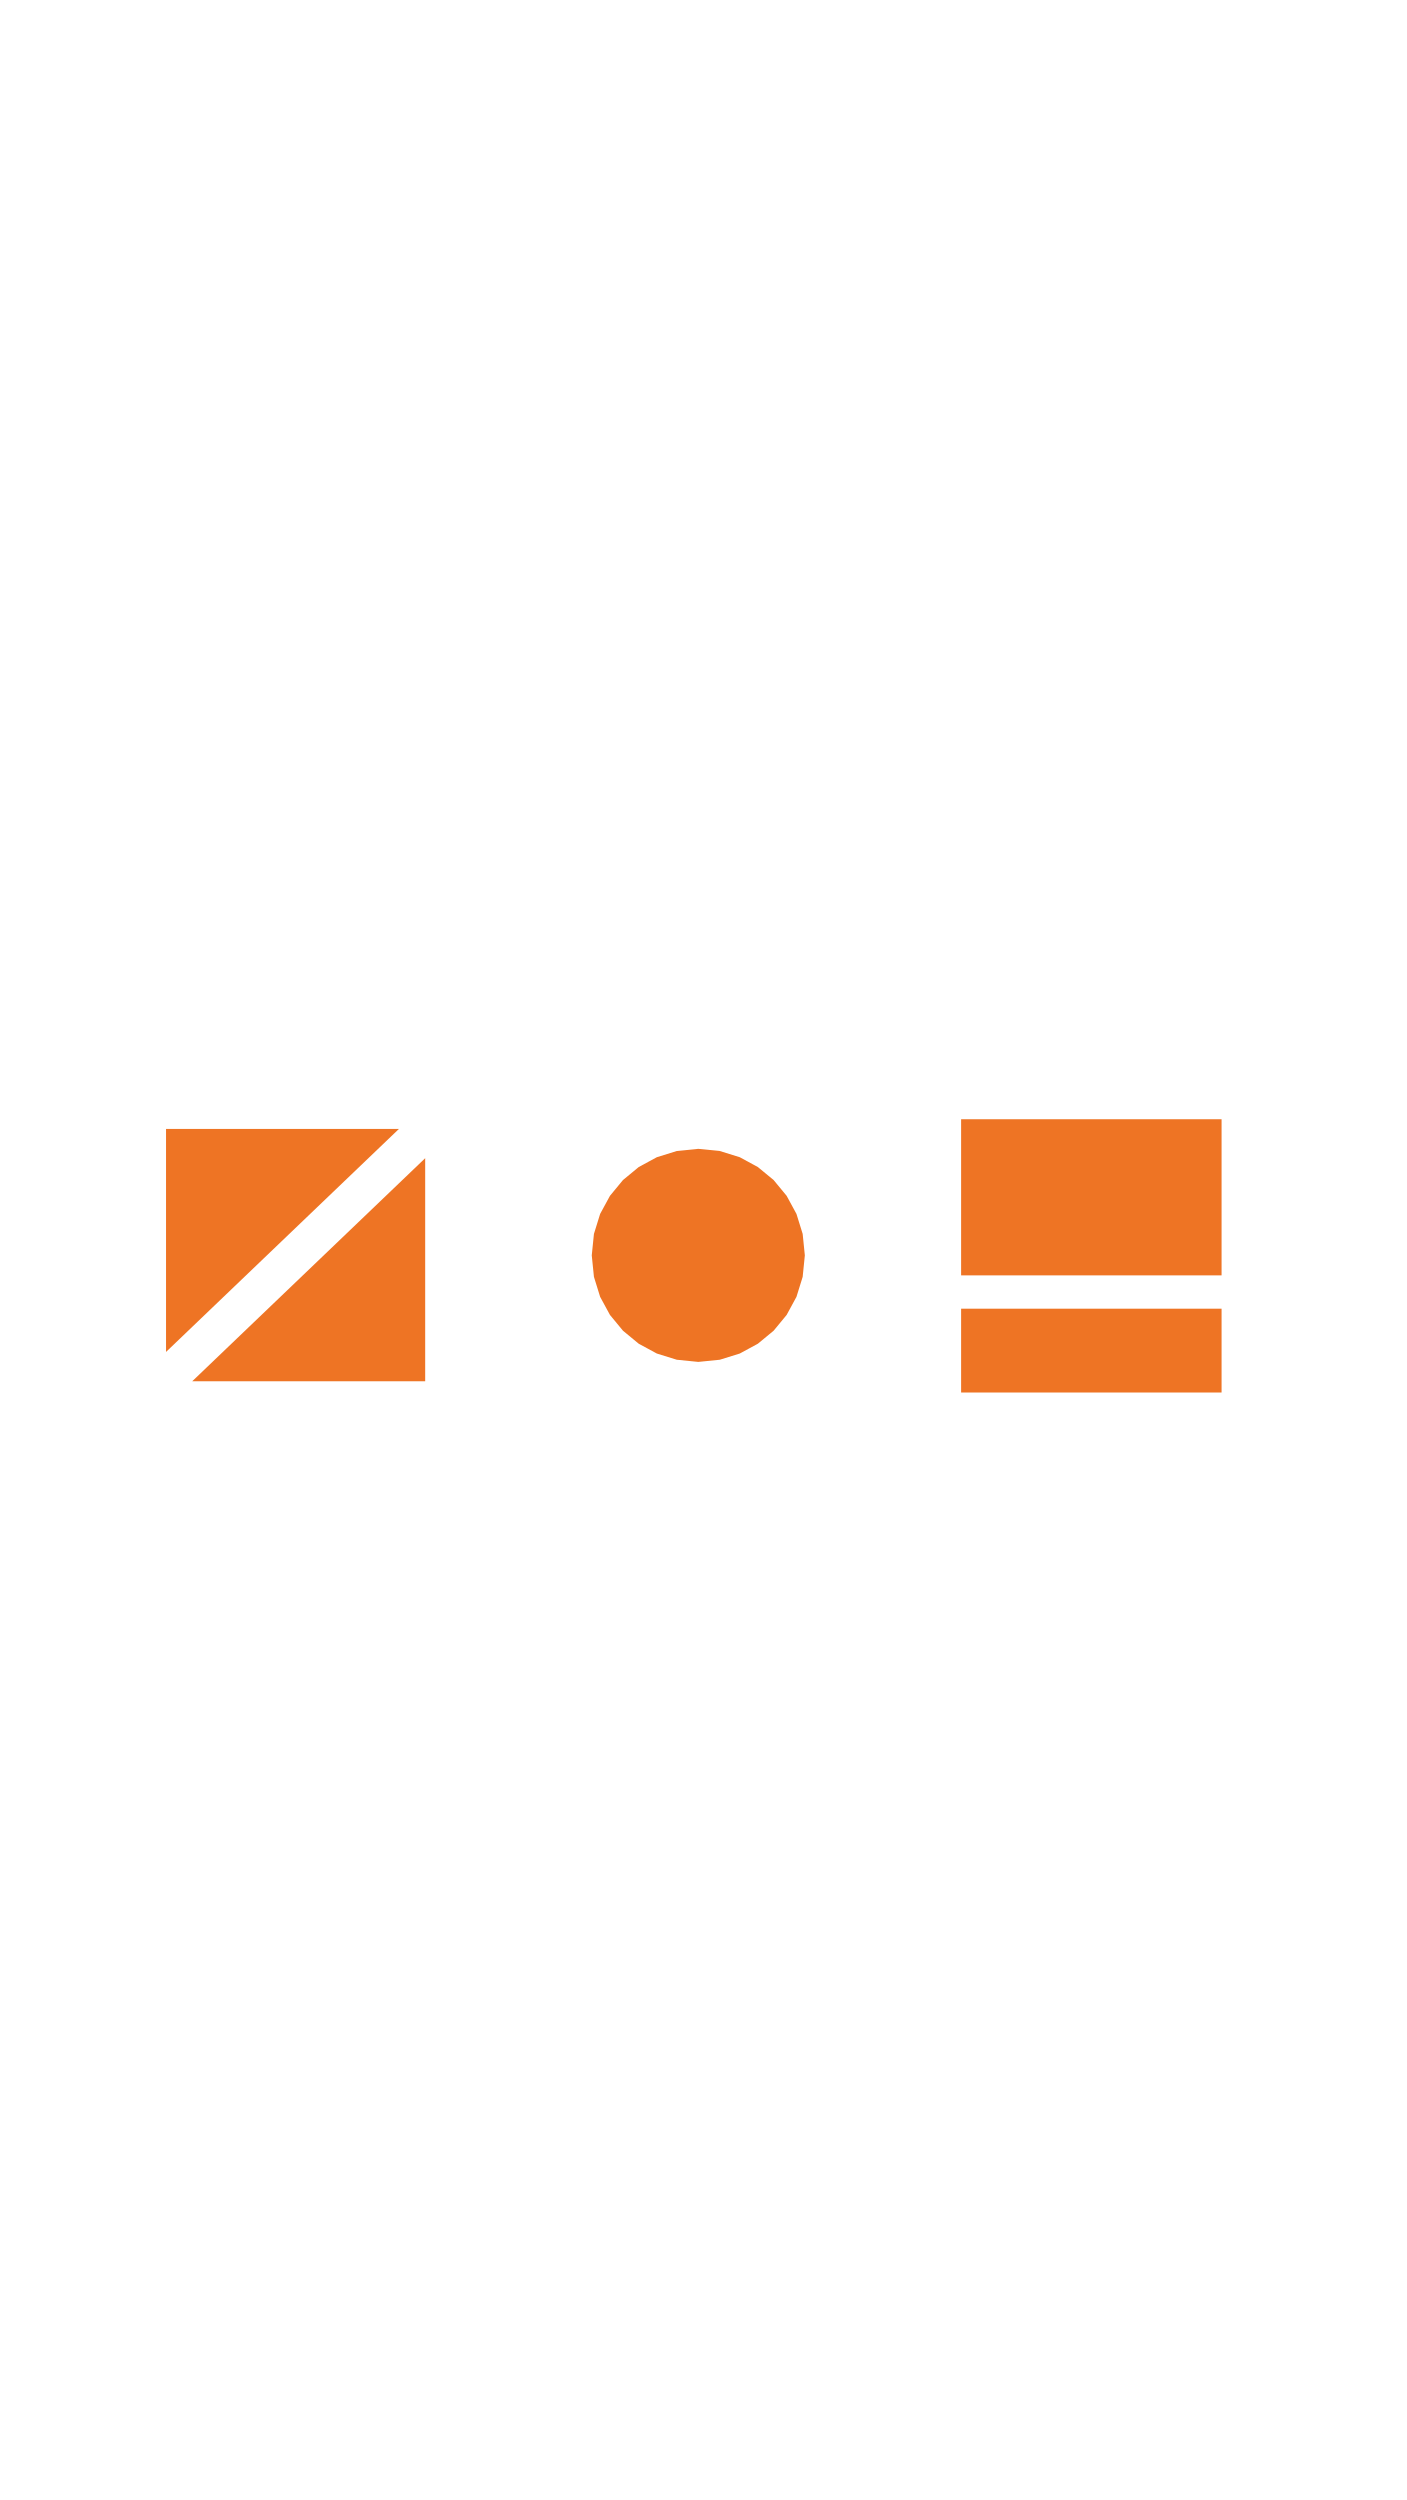
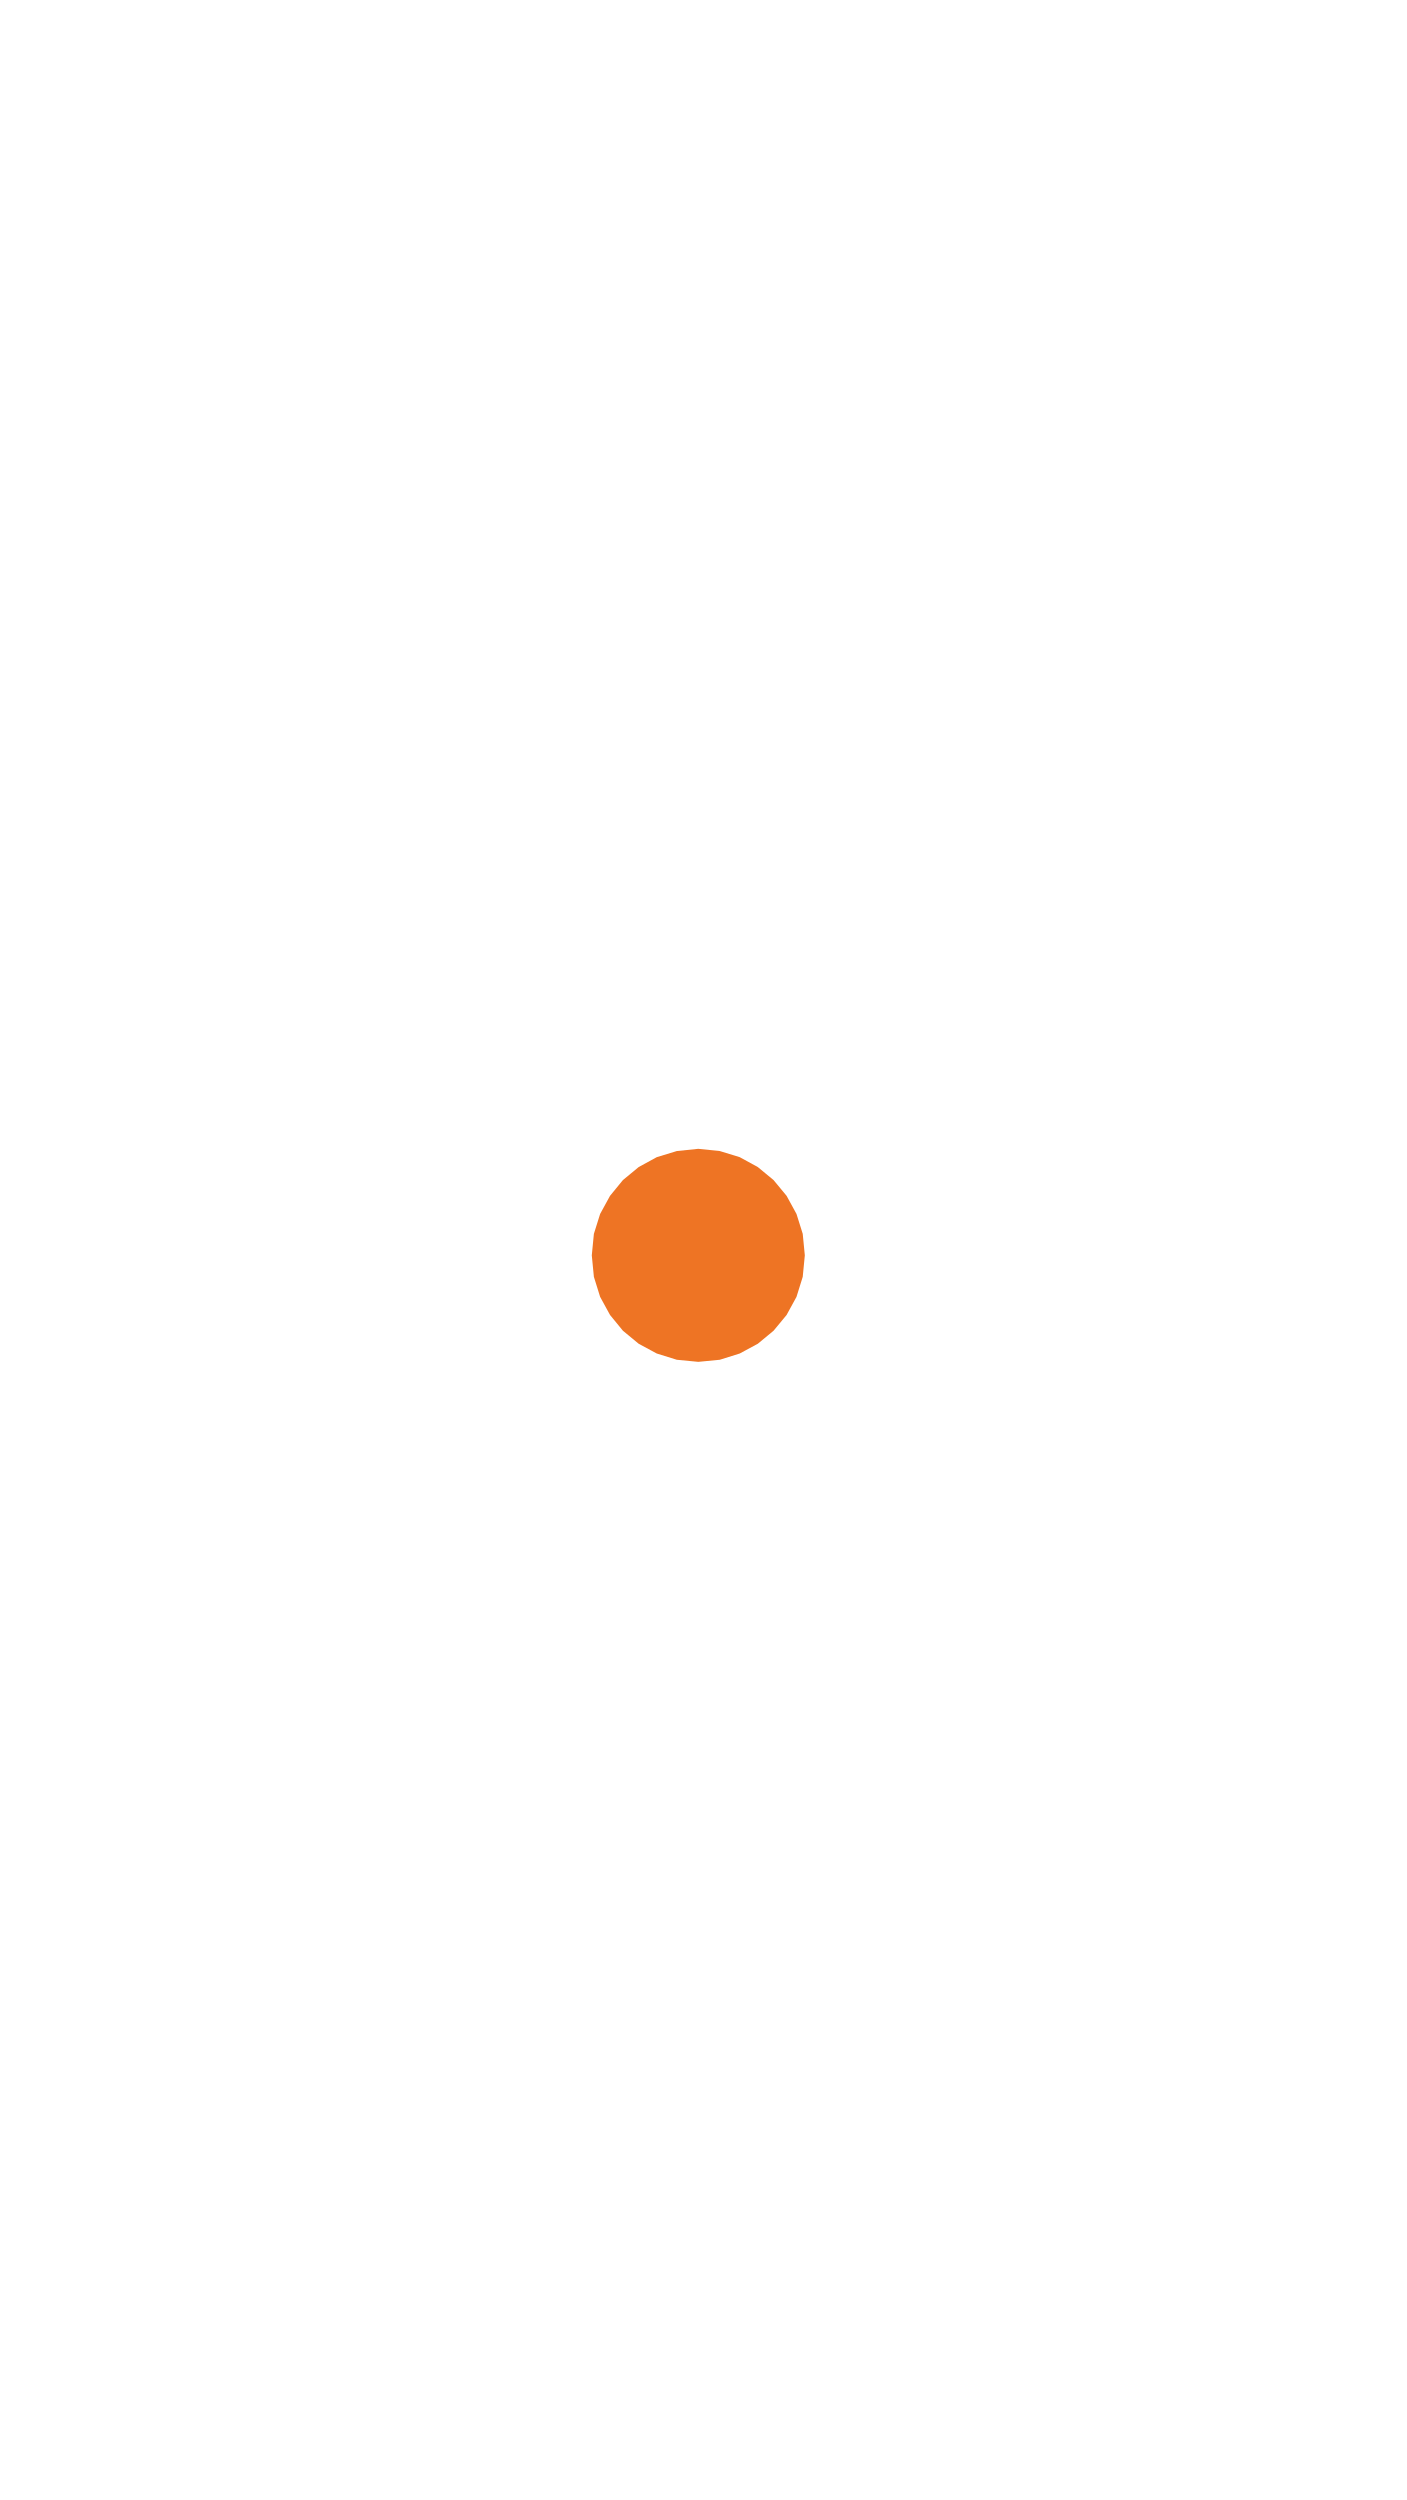
- <svg xmlns="http://www.w3.org/2000/svg" id="Layer_1" data-name="Layer 1" width="1080" height="1919.99" viewBox="0 0 1080 1919.99">
-   <polygon points="618.11 964.13 616.45 980.61 611.68 995.97 604.13 1009.87 594.14 1021.98 582.03 1031.97 568.14 1039.51 552.78 1044.28 536.29 1045.94 519.8 1044.28 504.44 1039.51 490.54 1031.97 478.44 1021.98 468.45 1009.87 460.9 995.97 456.14 980.61 454.47 964.13 456.14 947.64 460.9 932.28 468.45 918.38 478.44 906.27 490.54 896.28 504.44 888.74 519.8 883.97 536.29 882.31 552.78 883.97 568.14 888.74 582.03 896.28 594.14 906.27 604.13 918.38 611.68 932.28 616.45 947.64 618.11 964.13 618.11 964.13" style="fill:#ee7424" />
-   <polygon points="127.51 867 127.51 1038.29 306.39 867 127.51 867" style="fill:#ee7424" />
-   <polygon points="326.54 1060.79 326.54 889.49 147.65 1060.79 326.54 1060.79" style="fill:#ee7424" />
-   <rect x="770.26" y="1005.07" width="135.77" height="0.35" style="fill:none" />
-   <rect x="738.13" y="859.57" width="200.03" height="119.91" style="fill:#ee7424" />
-   <rect x="738.13" y="1005.07" width="200.03" height="64.37" style="fill:#ee7424" />
+ <svg xmlns="http://www.w3.org/2000/svg" version="1.1" id="Layer_1" x="0px" y="0px" viewBox="0 0 1080 1920" style="enable-background:new 0 0 1080 1920;" xml:space="preserve">
+   <style type="text/css">
+ 	.st0{fill:#EE7424;}
+ </style>
+   <polygon class="st0" points="618.1,964.1 616.5,980.6 611.7,996 604.1,1009.9 594.1,1022 582,1032 568.1,1039.5 552.8,1044.3   536.3,1045.9 519.8,1044.3 504.4,1039.5 490.5,1032 478.4,1022 468.5,1009.9 460.9,996 456.1,980.6 454.5,964.1 456.1,947.6   460.9,932.3 468.5,918.4 478.4,906.3 490.5,896.3 504.4,888.7 519.8,884 536.3,882.3 552.8,884 568.1,888.7 582,896.3 594.1,906.3   604.1,918.4 611.7,932.3 616.5,947.6 618.1,964.1 " />
</svg>
